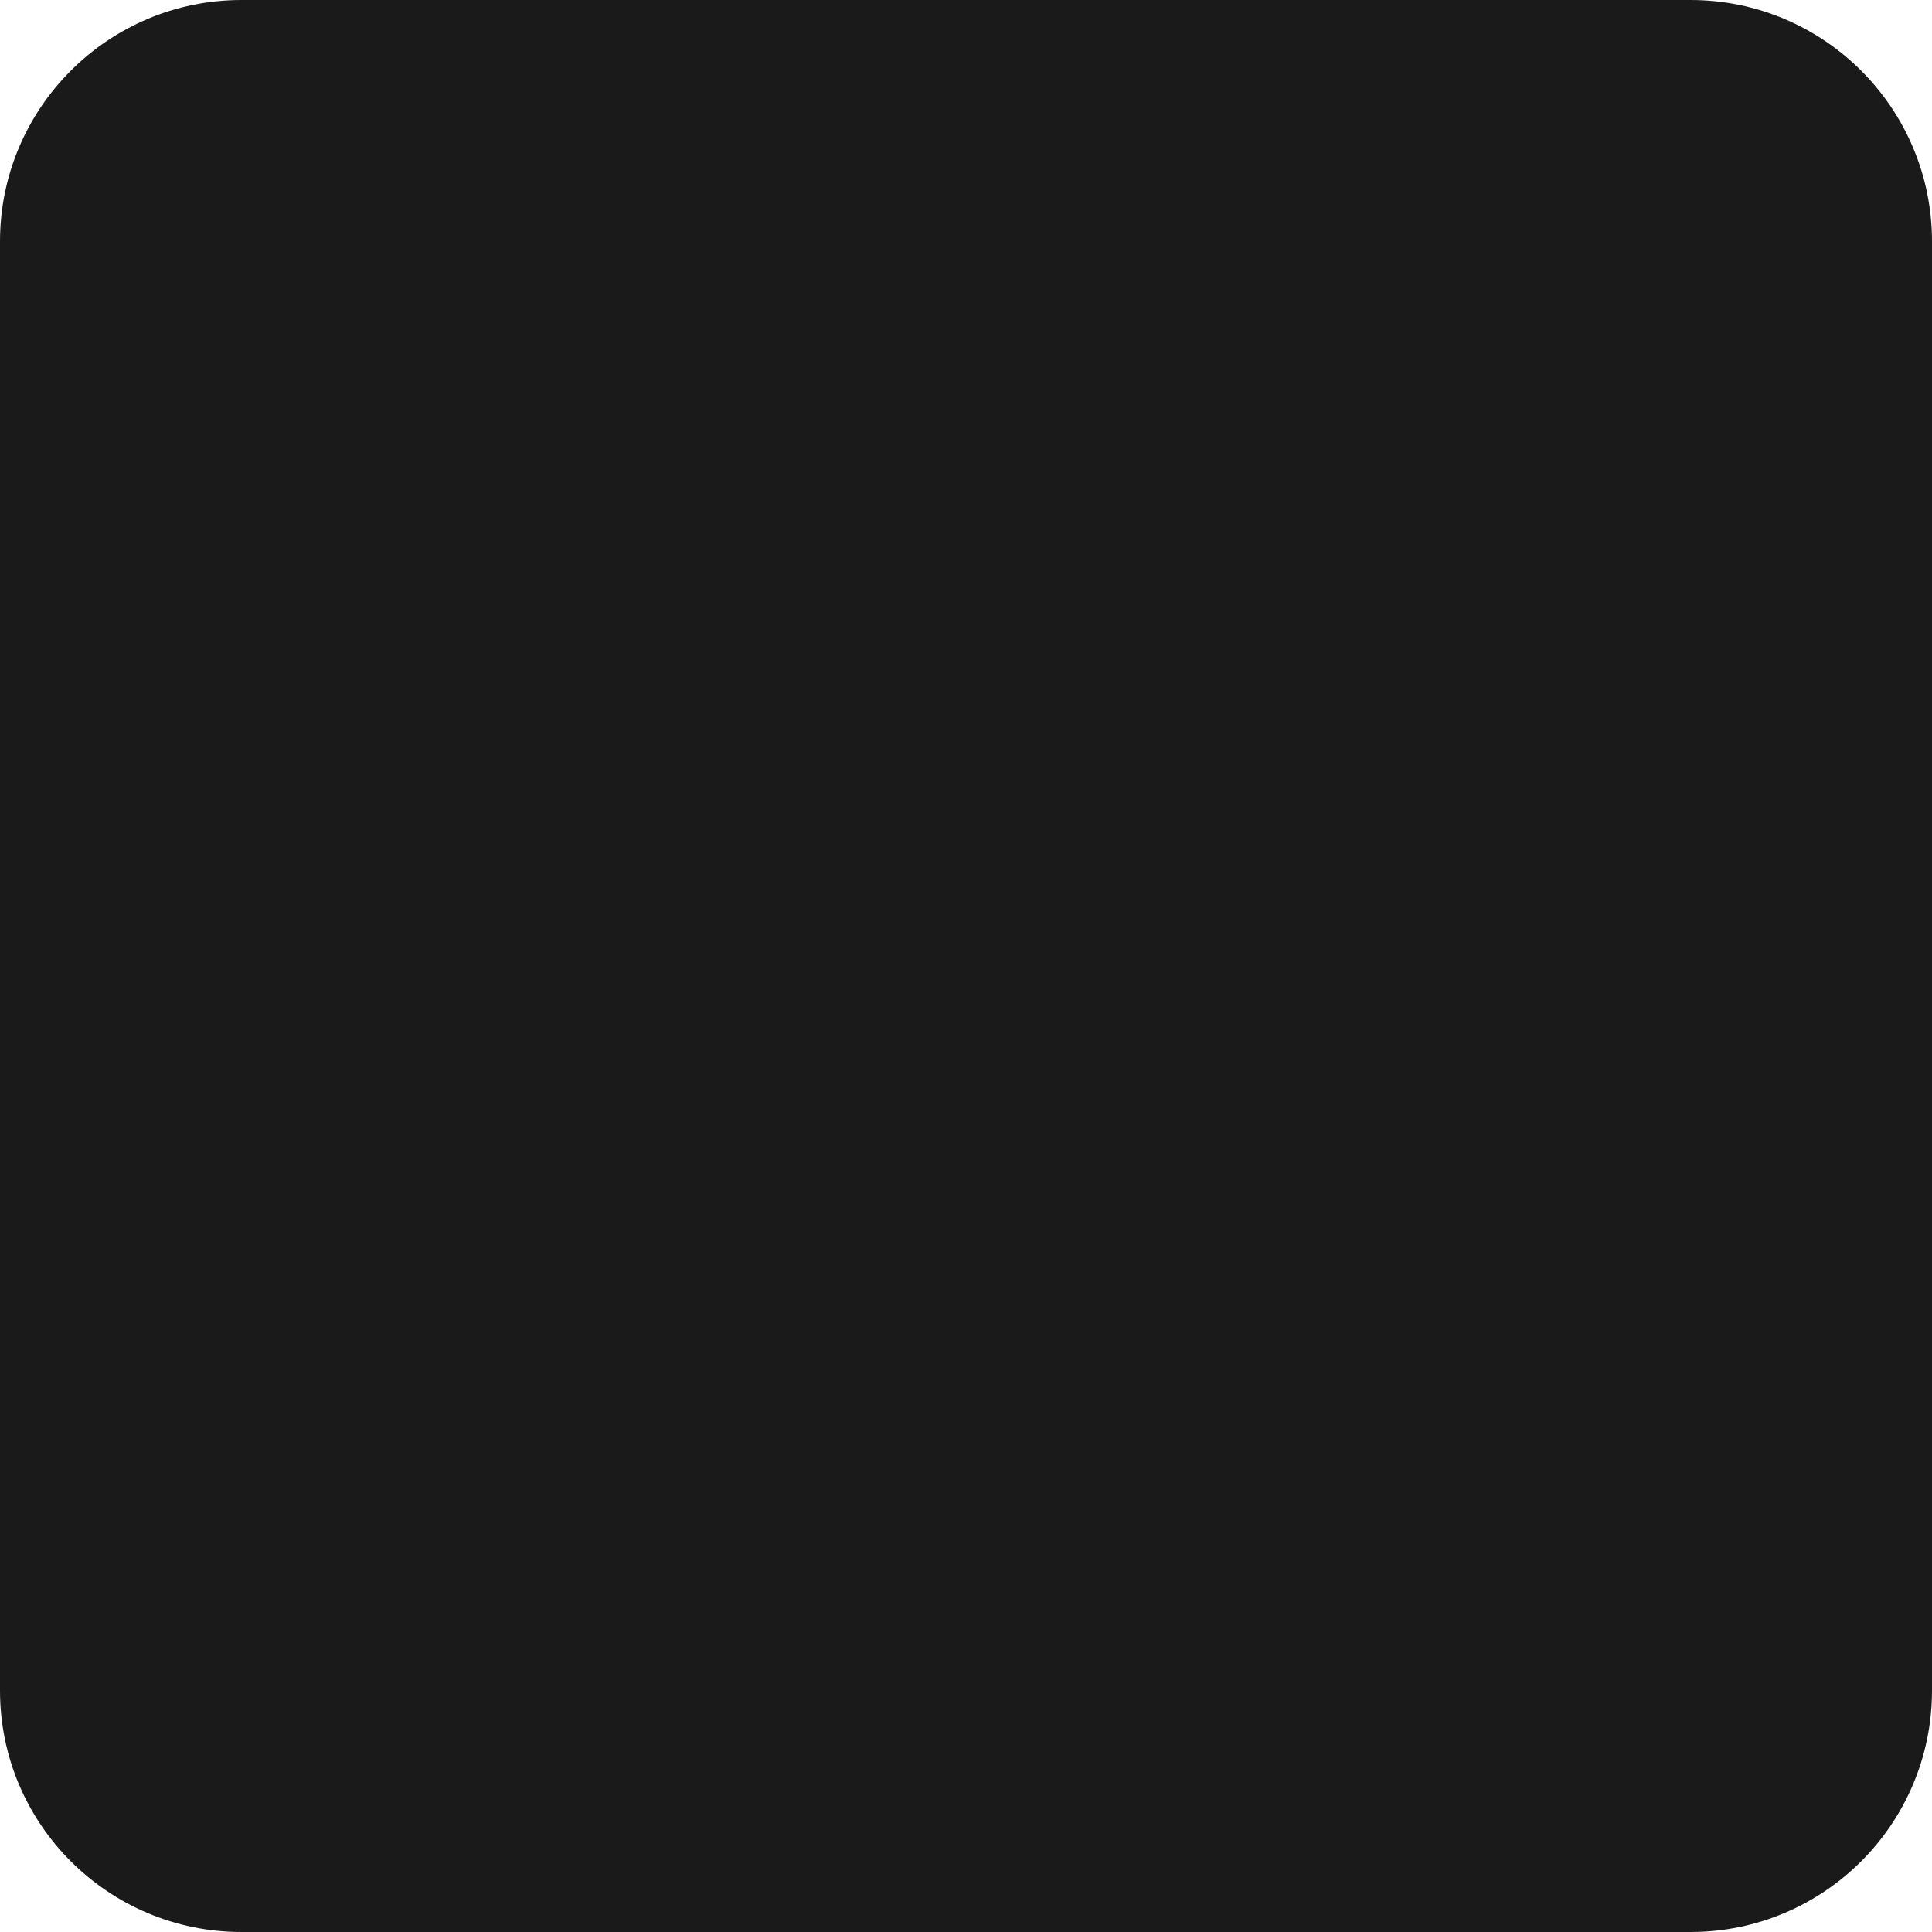
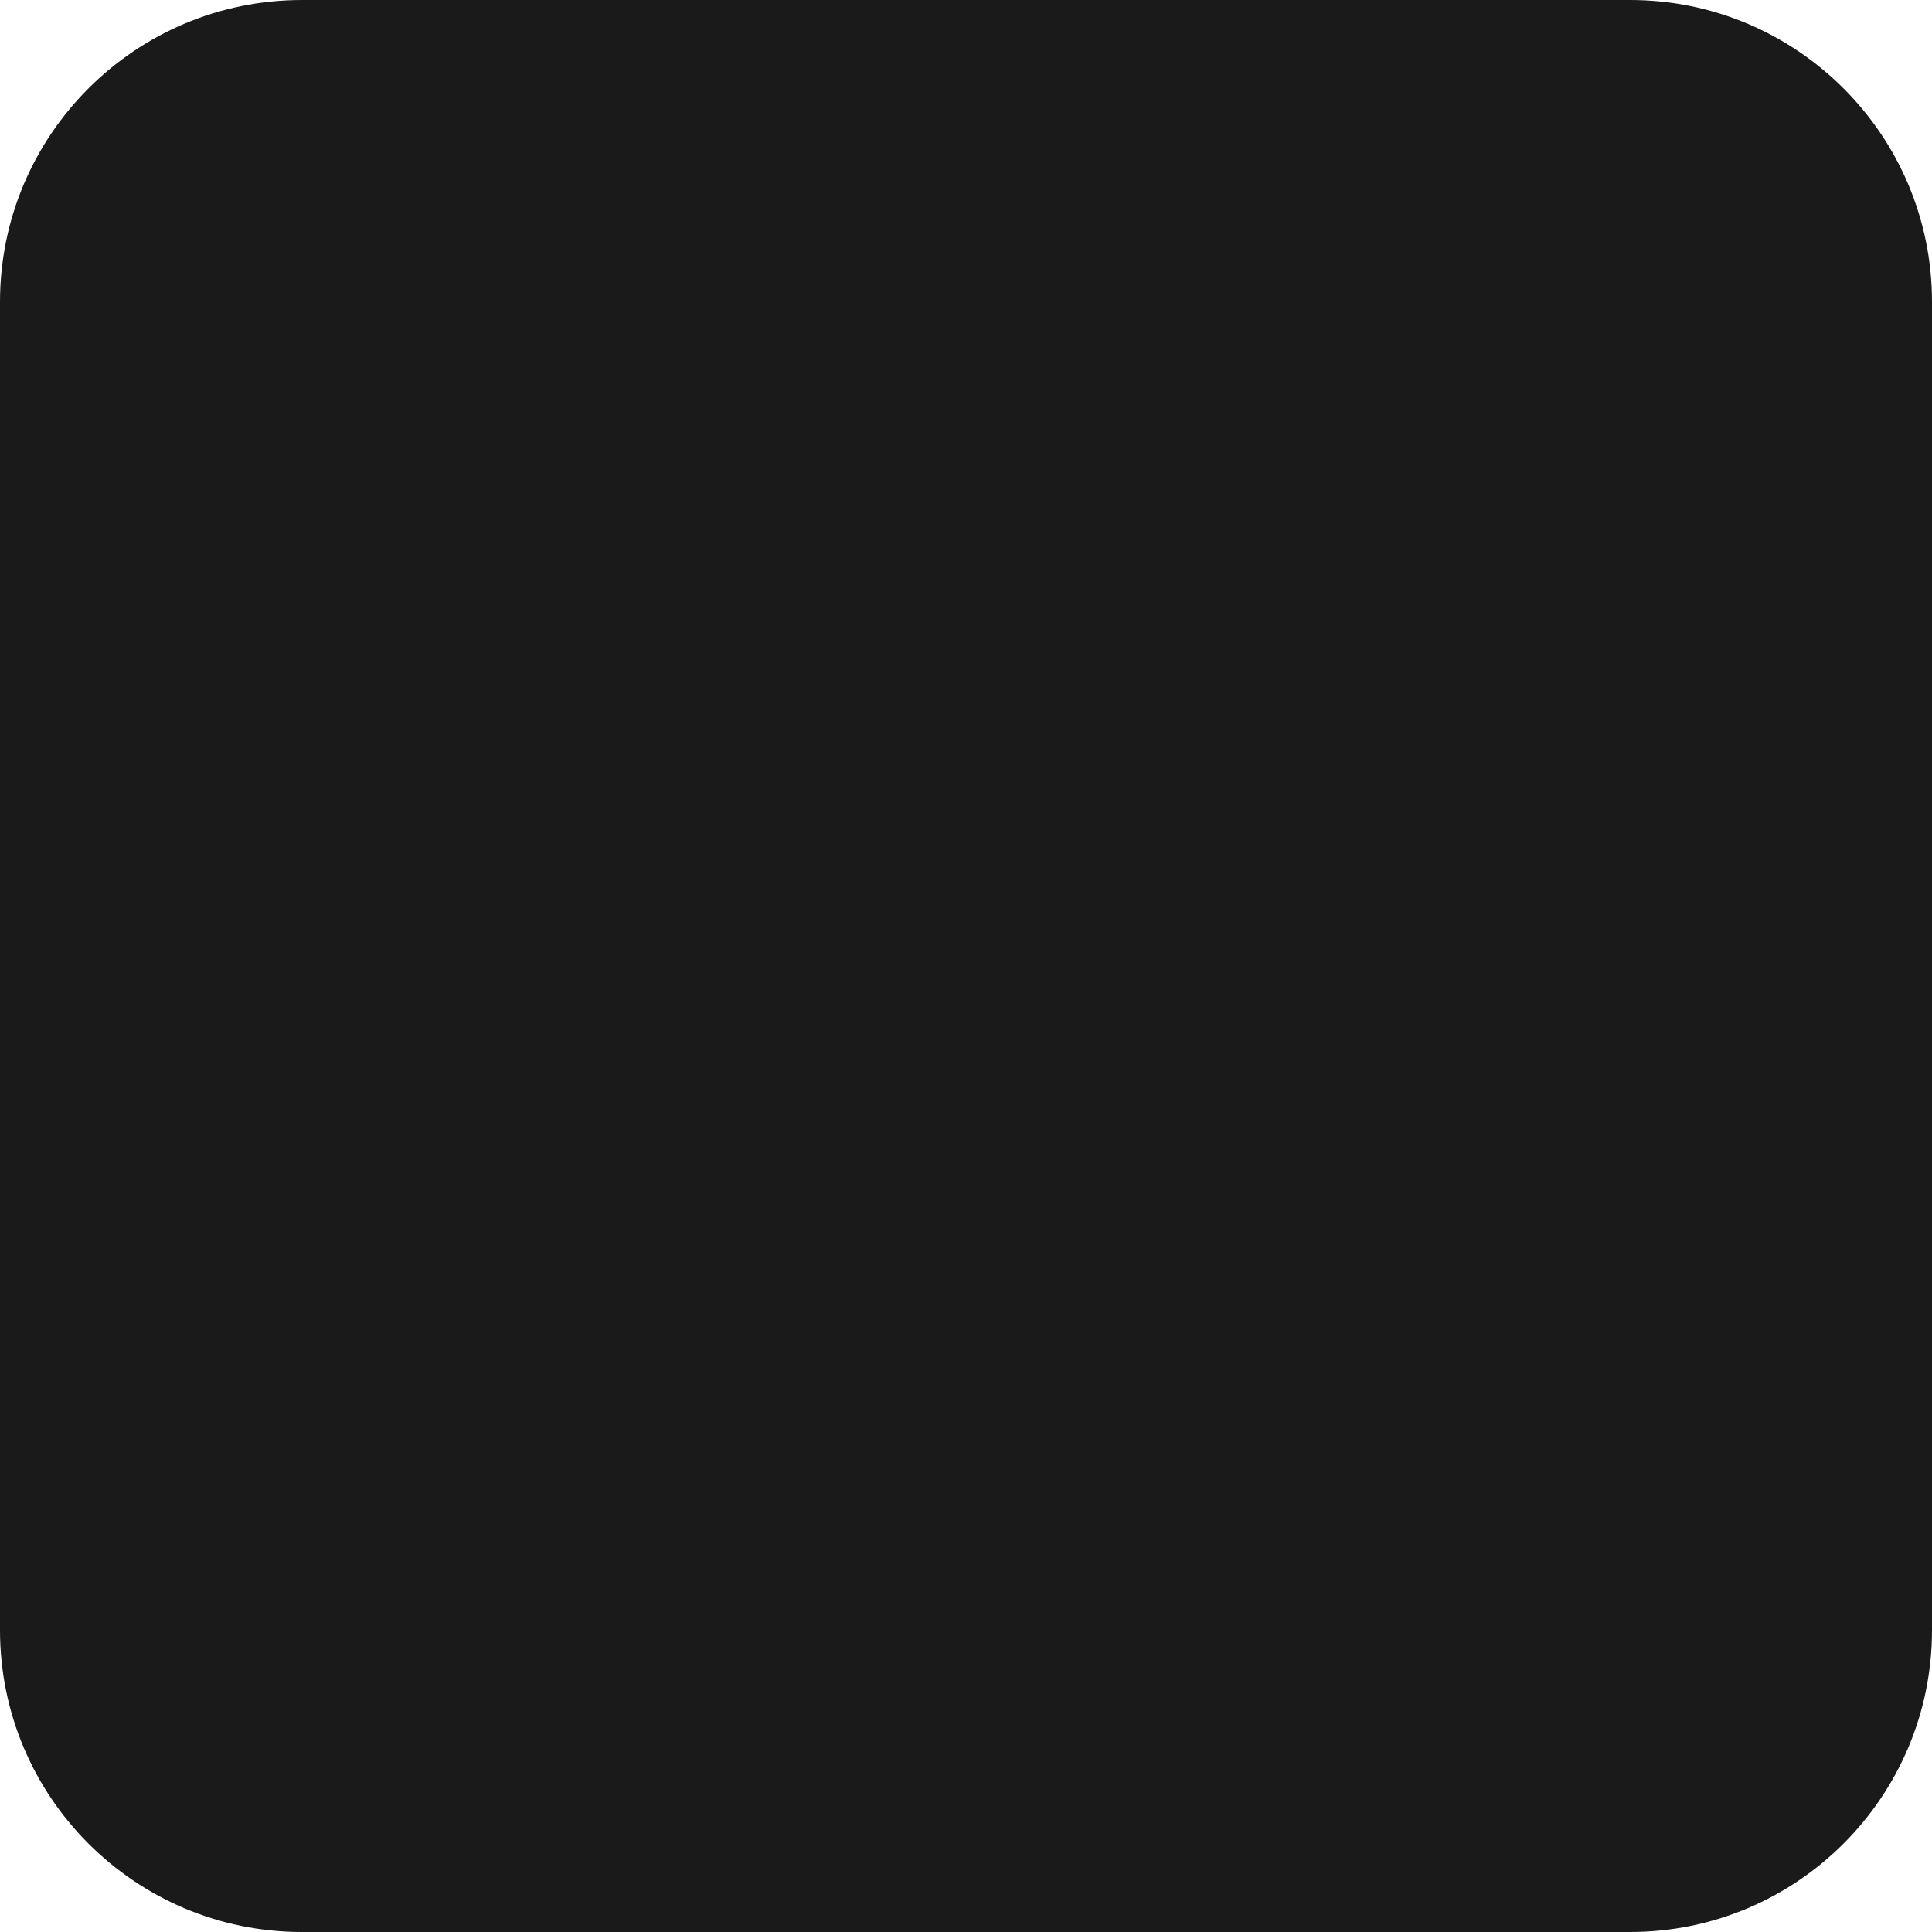
<svg xmlns="http://www.w3.org/2000/svg" viewBox="0 0 64 64">
-   <rect width="64" height="64" rx="8" fill="#1a1a1a" />
-   <g fill="#F7D117" transform="translate(2.5, 8.5) scale(0.088)">
+   <rect width="64" height="64" rx="10" fill="#1a1a1a" />
+   <g fill="#F7D117" transform="translate(1.5, 13) scale(0.098)">
    <path d="M3111 2860 c-197 -42 -393 -156 -493 -287 -49 -65 -103 -175 -117 -241 -14 -68 -14 -186 0 -254 15 -71 58 -162 104 -222 42 -55 43 -38 -10 -188 -26 -74 -27 -79 -11 -103 10 -15 26 -25 39 -25 20 0 102 26 232 73 36 14 43 13 76 -4 74 -37 181 -61 307 -66 68 -3 120 -9 115 -14 -4 -4 -43 -22 -87 -39 -185 -74 -418 -90 -682 -45 -81 14 -160 25 -174 25 -55 0 -120 -83 -120 -153 0 -45 42 -109 121 -182 173 -162 372 -259 613 -301 143 -25 367 -14 514 24 248 66 432 171 610 349 154 155 256 333 307 538 25 97 27 122 23 230 -5 126 -7 133 -92 330 -31 72 -35 186 -11 280 20 75 12 111 -28 136 -41 24 -100 24 -157 -2 -73 -33 -89 -60 -90 -154 0 -87 -18 -170 -44 -207 l-16 -23 -7 23 c-12 47 -76 169 -115 219 -84 110 -231 205 -398 258 -72 23 -106 28 -225 31 -77 2 -160 -1 -184 -6z m366 -80 c102 -24 157 -48 246 -109 73 -49 154 -133 194 -201 11 -19 31 -67 43 -106 l23 -71 -42 -61 c-23 -34 -68 -115 -100 -180 -76 -153 -155 -265 -241 -345 -60 -55 -79 -67 -133 -80 -158 -40 -306 -31 -479 29 l-98 34 -120 -40 c-66 -22 -121 -40 -123 -40 -2 0 12 47 31 104 l35 104 -51 70 c-102 137 -131 268 -97 431 8 39 26 94 40 121 54 106 184 228 312 293 39 21 162 54 239 67 79 12 225 3 321 -20z m832 -210 c-6 -29 -9 -96 -7 -149 3 -87 8 -104 45 -186 61 -130 77 -207 69 -333 -9 -160 -86 -364 -192 -512 -136 -189 -366 -360 -589 -439 -148 -52 -382 -79 -532 -62 -277 33 -470 122 -660 305 -58 55 -63 68 -35 88 26 18 42 51 42 86 0 16 2 31 5 34 3 2 51 -4 107 -15 79 -16 147 -21 293 -21 177 -1 198 1 305 28 220 55 435 190 575 361 65 80 119 169 181 299 41 86 60 113 161 235 54 67 84 146 85 233 l2 68 30 -5 c21 -4 45 1 76 17 25 13 46 23 48 22 1 0 -3 -25 -9 -54z" />
    <path d="M3362 2242 c3 -15 19 -17 148 -17 127 0 145 2 148 17 3 15 -12 17 -148 17 -138 0 -151 -1 -148 -17z" />
    <path d="M2858 2214 c-21 -45 21 -87 66 -66 28 13 36 58 14 80 -22 22 -67 14 -80 -14z" />
    <path d="M3025 2216 c-18 -27 -11 -52 17 -67 45 -24 91 24 63 67 -20 31 -59 32 -80 0z" />
    <path d="M3192 2228 c-20 -20 -15 -66 9 -78 47 -26 100 25 72 69 -13 20 -64 26 -81 9z" />
    <path d="M3362 2143 c3 -16 15 -18 93 -18 73 0 90 3 90 15 0 12 -18 16 -93 18 -85 3 -93 1 -90 -15z" />
    <path d="M3743 1175 c0 -8 4 -12 9 -9 5 3 6 10 3 15 -9 13 -12 11 -12 -6z" />
  </g>
</svg>
